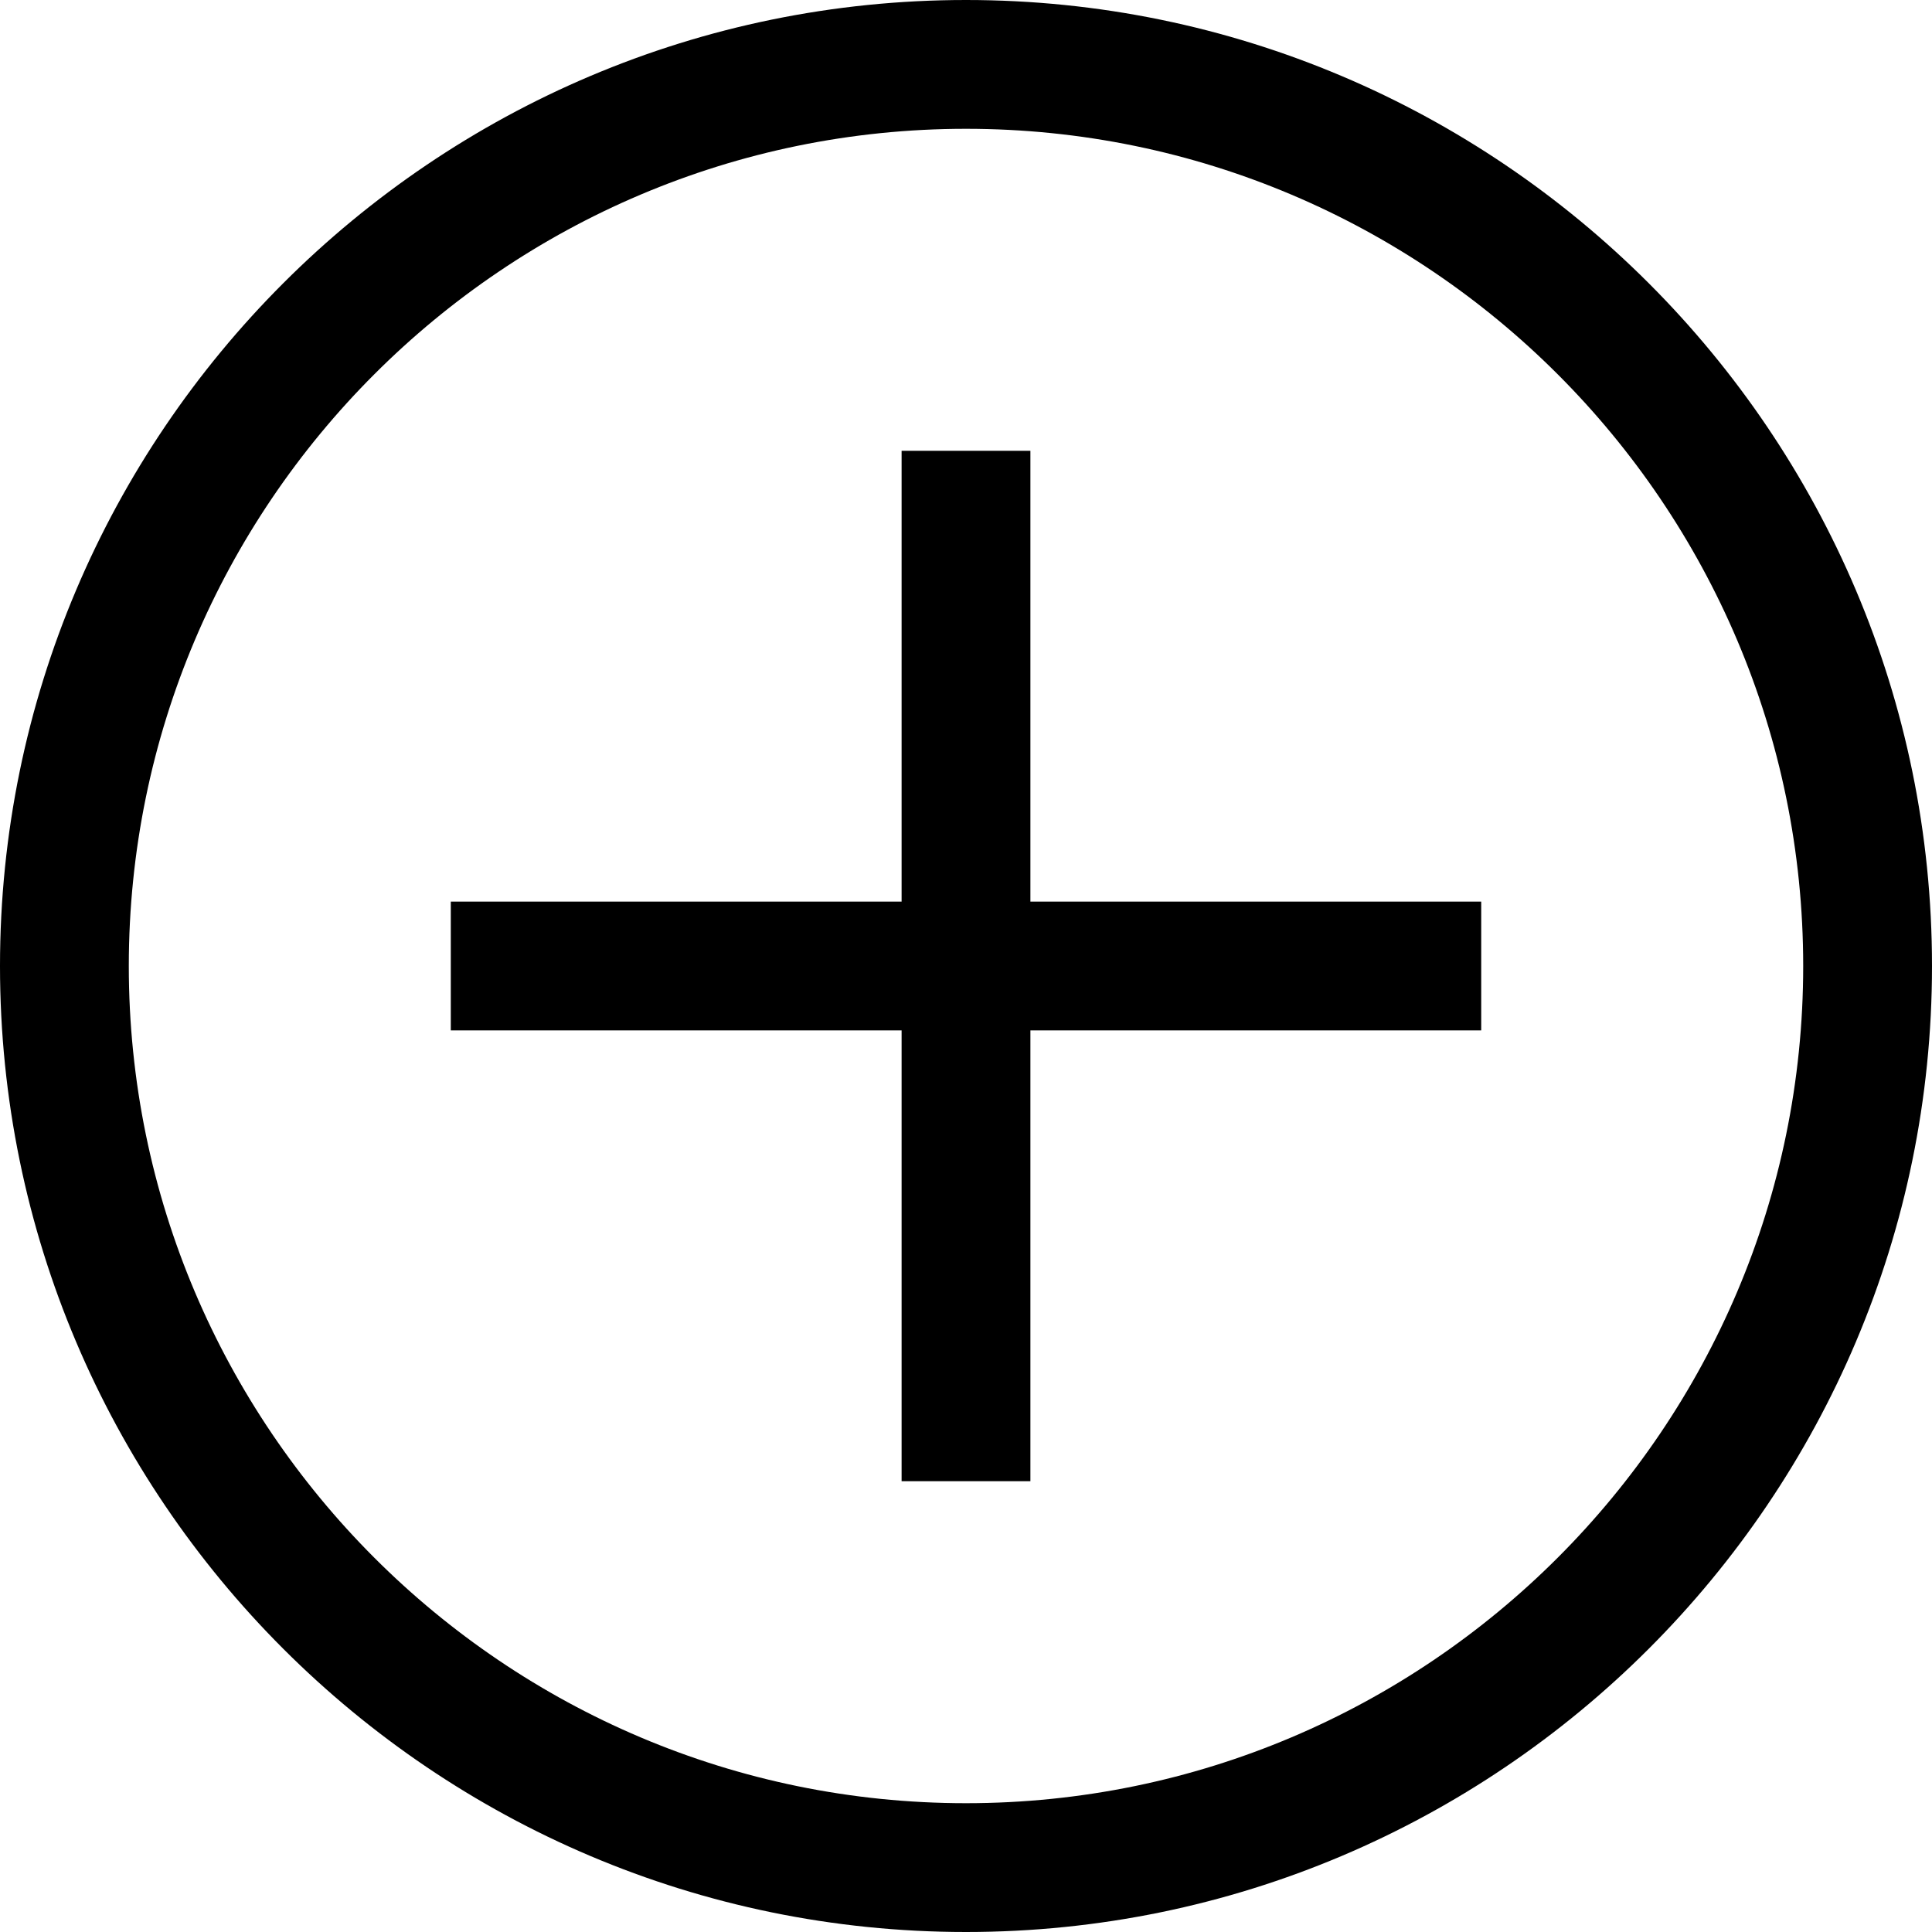
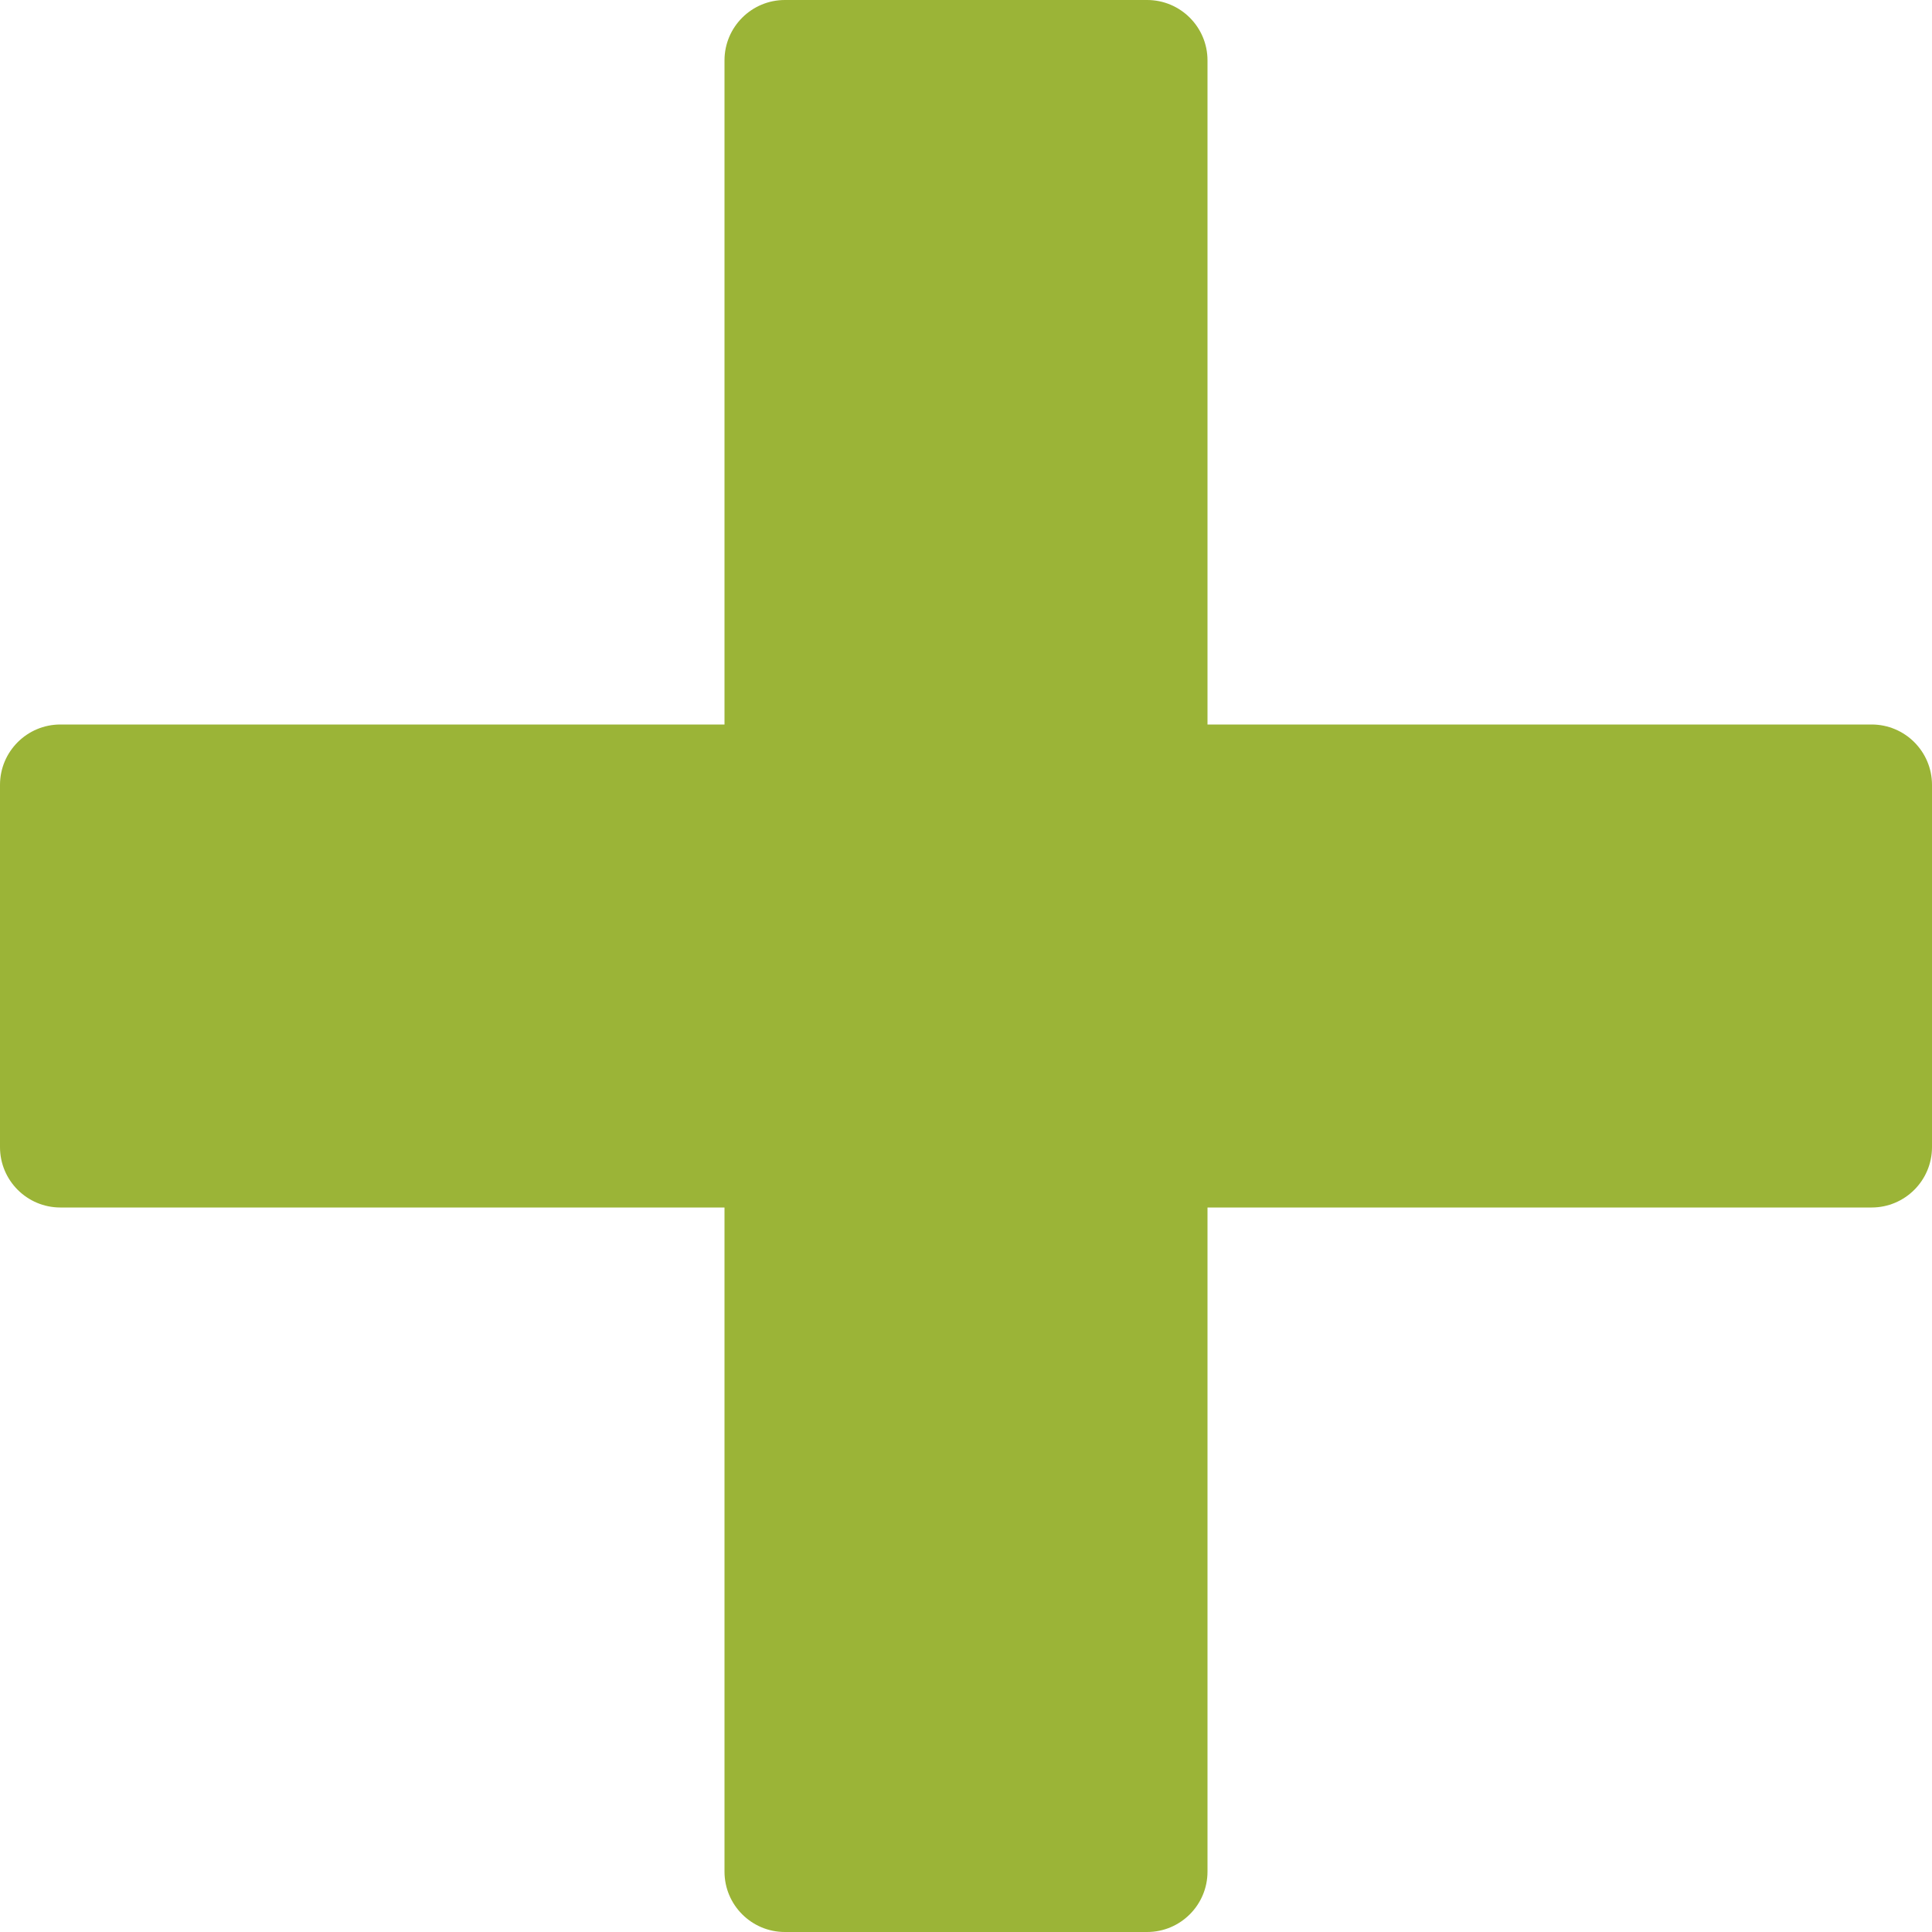
- <svg xmlns="http://www.w3.org/2000/svg" id="plus-add-more-detail" style="enable-background:new 0 0 15 15;" version="1.1" viewBox="0 0 15 15" fill="currentColor" xml:space="preserve">
-   <path d="M7.5,0C3.364,0,0,3.364,0,7.5S3.364,15,7.5,15S15,11.636,15,7.5S11.636,0,7.5,0z M7.5,14C3.916,14,1,11.084,1,7.5  S3.916,1,7.5,1S14,3.916,14,7.5S11.084,14,7.5,14z" />
-   <polygon points="8,3.5 7,3.5 7,7 3.5,7 3.5,8 7,8 7,11.5 8,11.5 8,8 11.5,8 11.5,7 8,7 " />
+ <svg xmlns="http://www.w3.org/2000/svg" version="1.1" width="16" height="16" viewBox="0 0 16 16">
+   <path fill="#9BB437" d="M15.5 6h-5.5v-5.5c0-0.276-0.224-0.5-0.5-0.5h-3c-0.276 0-0.5 0.224-0.5 0.5v5.5h-5.5c-0.276 0-0.5 0.224-0.5 0.5v3c0 0.276 0.224 0.5 0.5 0.5h5.5v5.5c0 0.276 0.224 0.5 0.5 0.5h3c0.276 0 0.5-0.224 0.5-0.5v-5.5h5.5c0.276 0 0.5-0.224 0.5-0.5v-3c0-0.276-0.224-0.5-0.5-0.5z" />
</svg>
